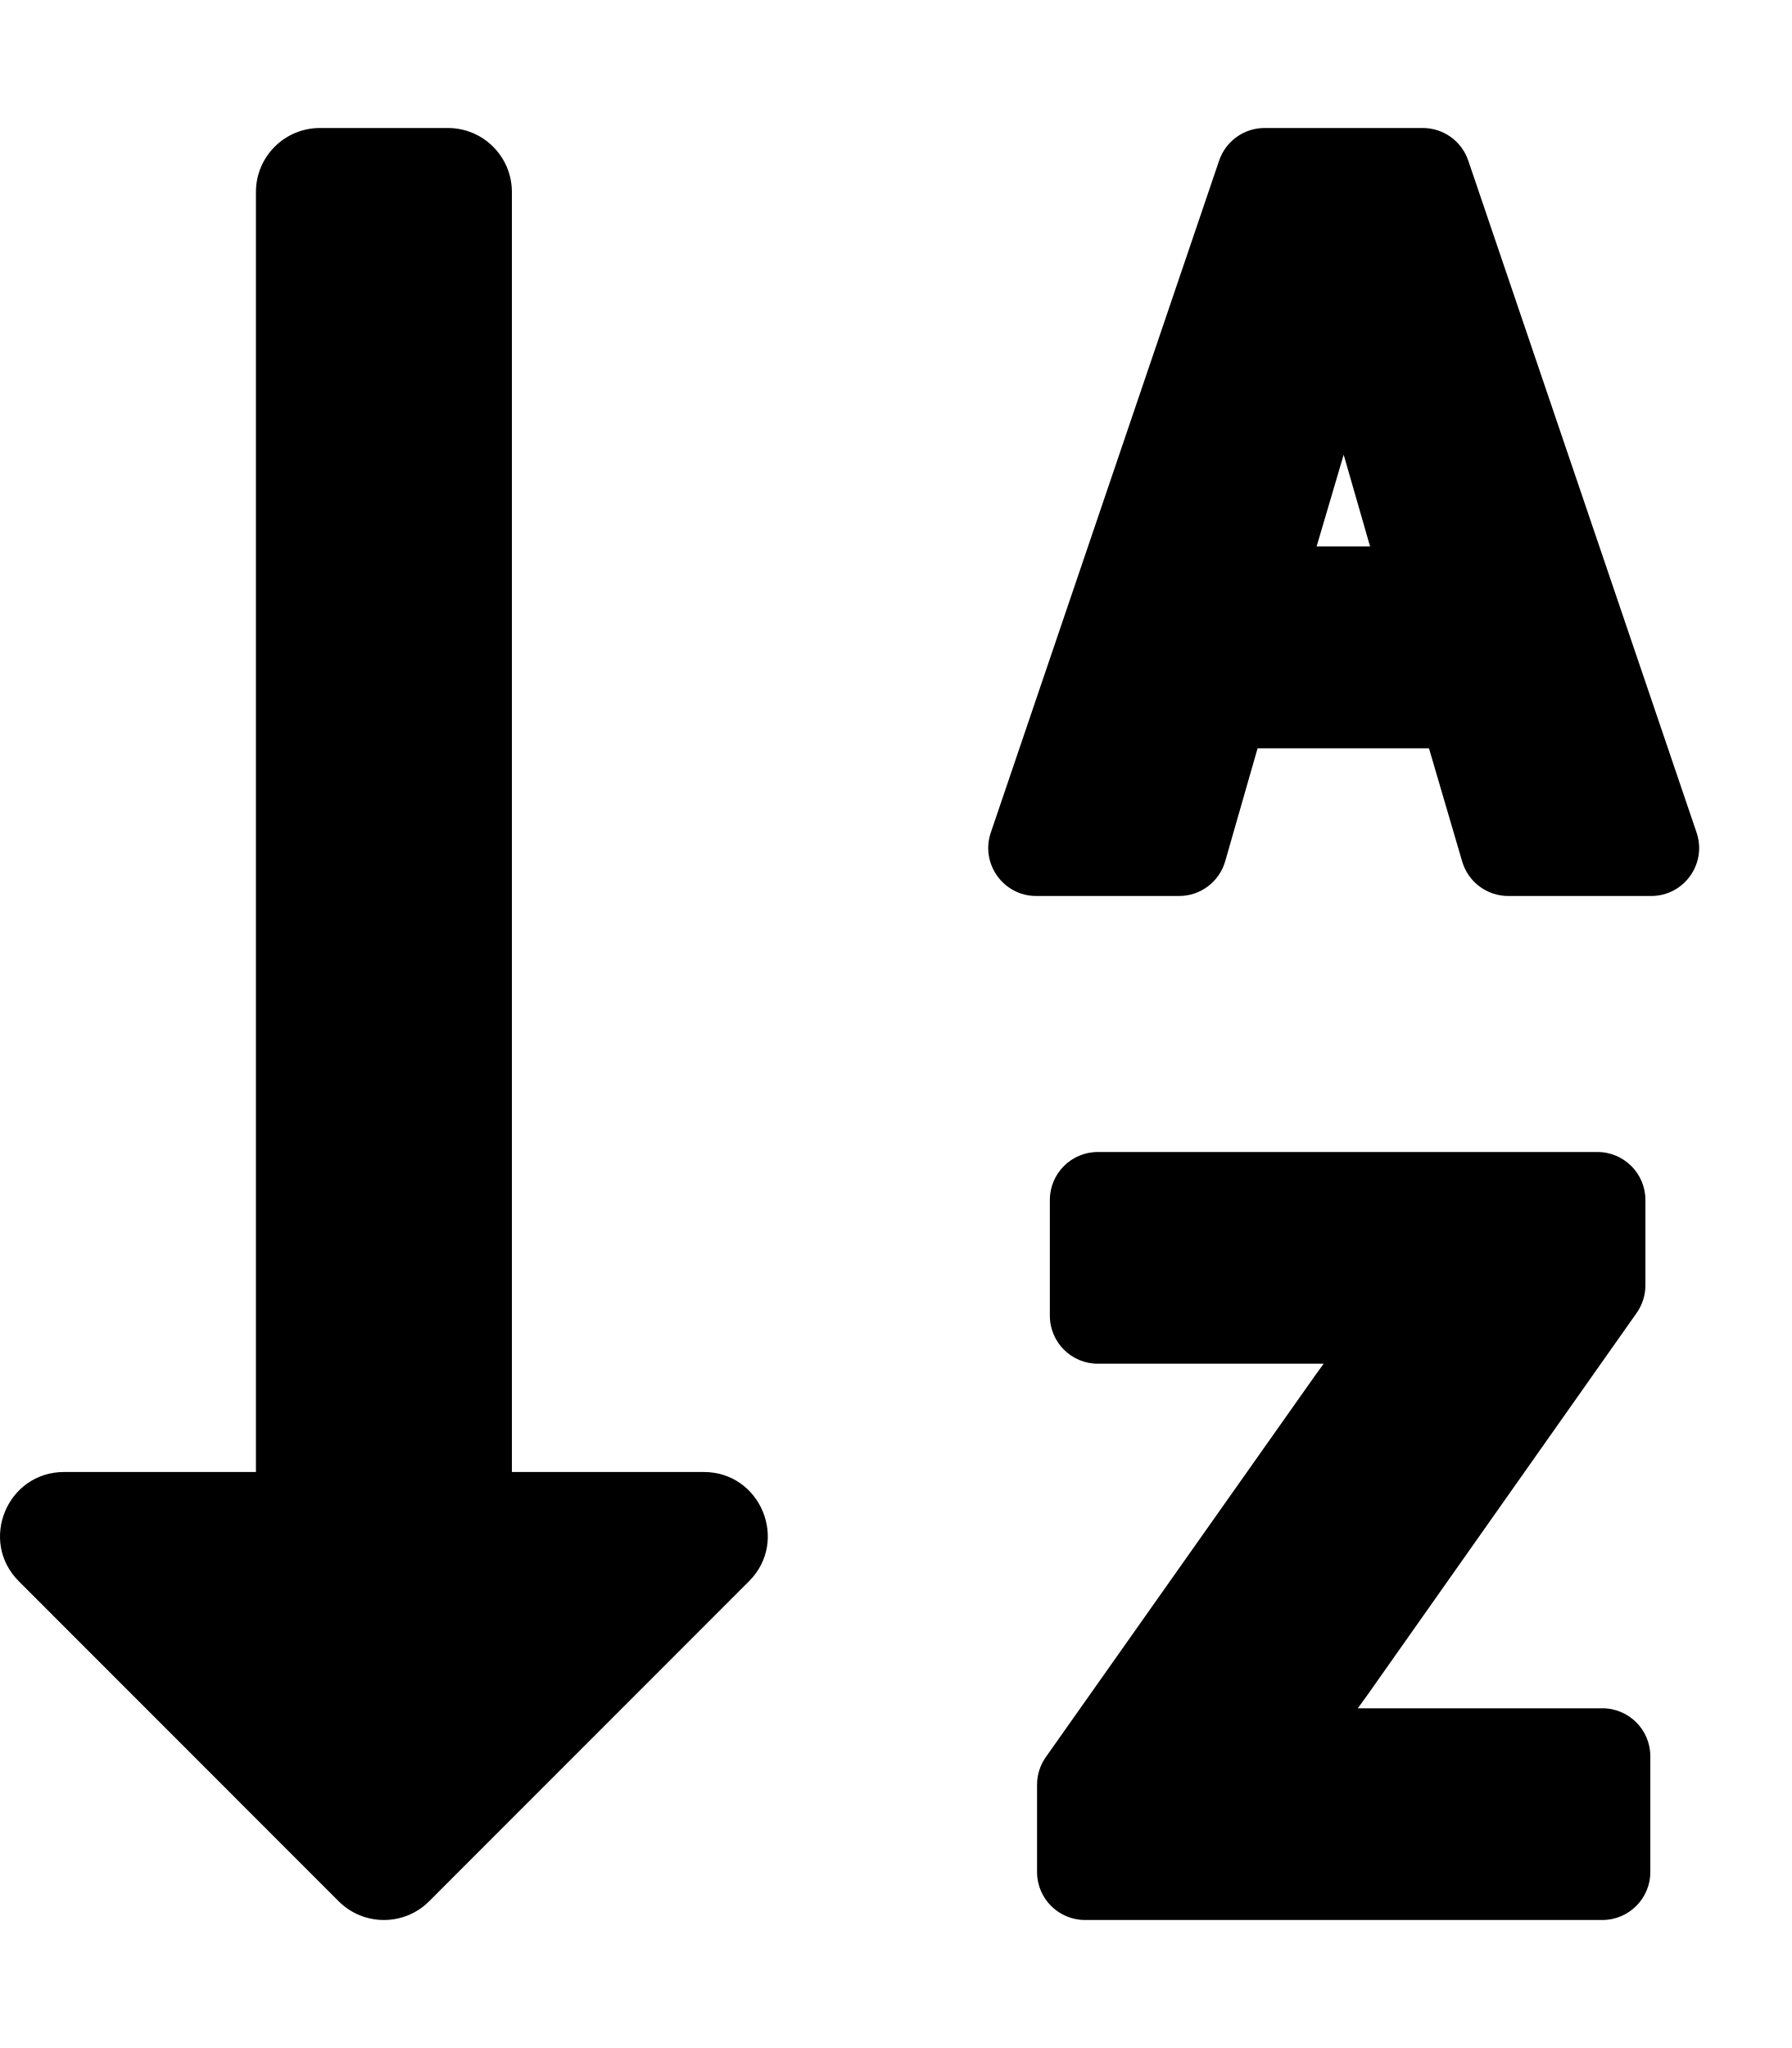
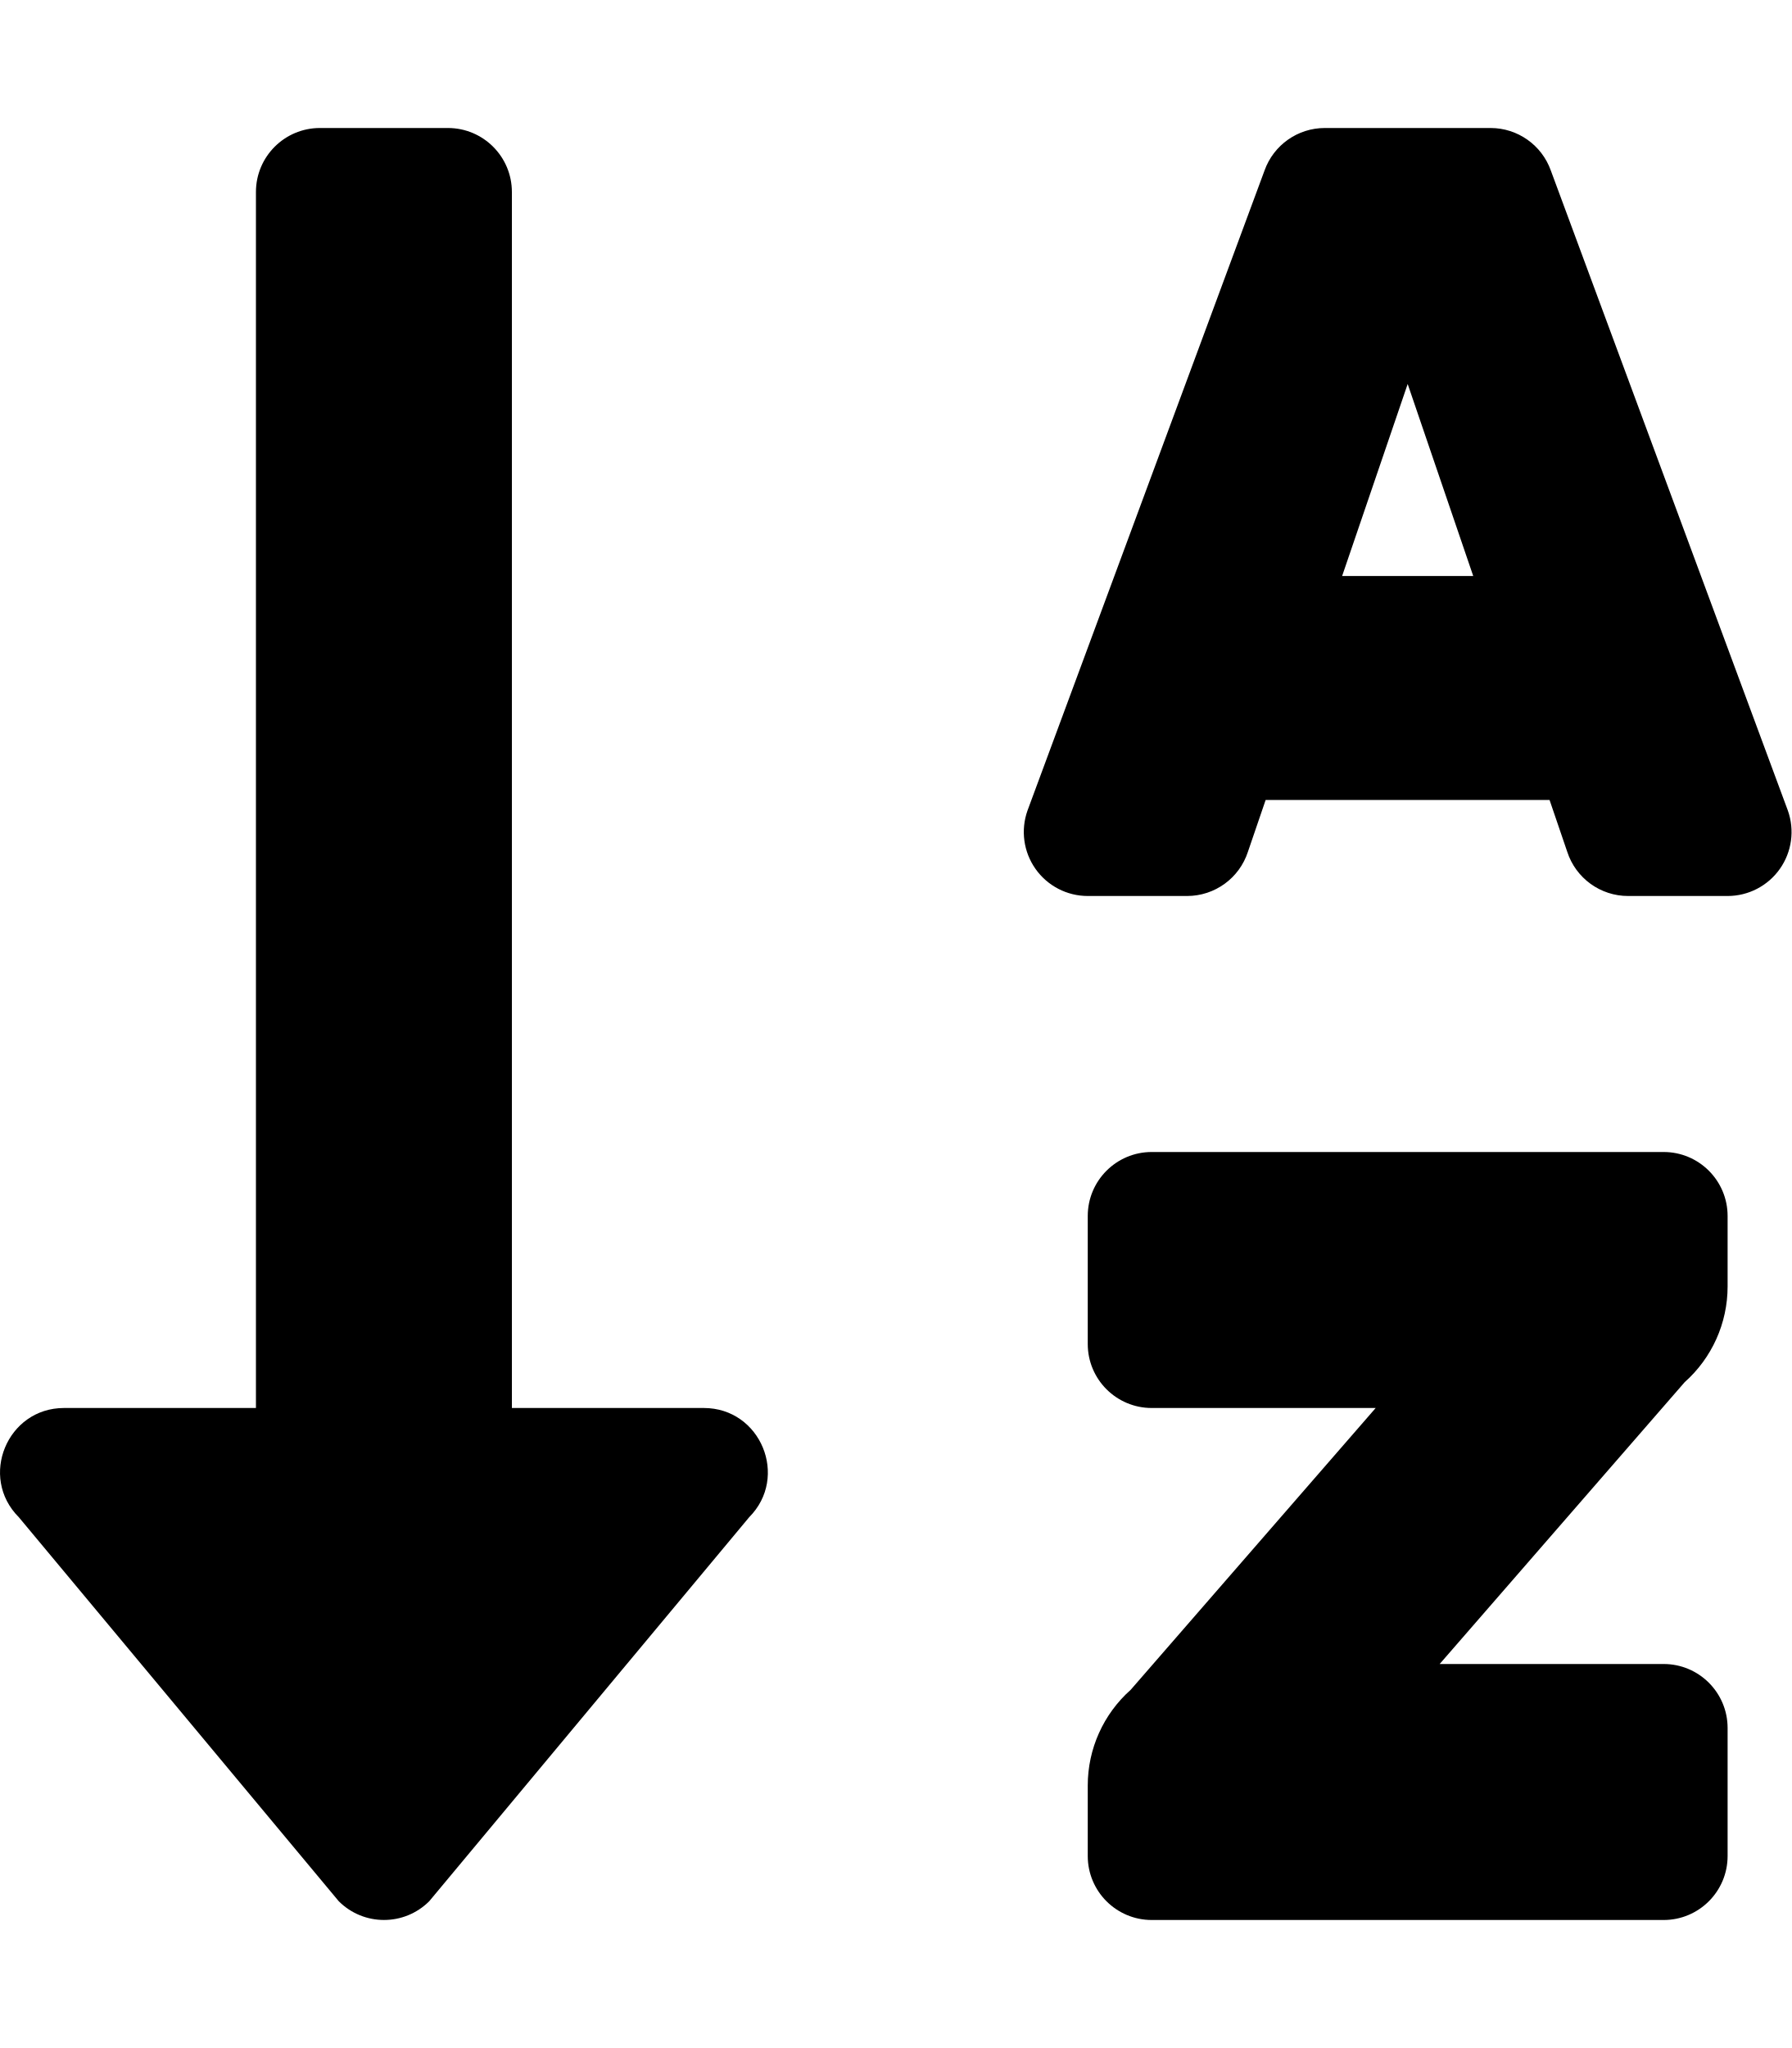
<svg xmlns="http://www.w3.org/2000/svg" viewBox="0 0 448 512">
-   <path d="M187.298 395.314l-79.984 80.002c-6.248 6.247-16.383 6.245-22.627 0L4.705 395.314C-5.365 385.244 1.807 368 16.019 368H64V48c0-8.837 7.163-16 16-16h32c8.837 0 16 7.163 16 16v320h47.984c14.241 0 21.363 17.264 11.314 27.314zm119.075-180.007A12 12 0 0 1 294.838 224h-35.717c-8.22 0-14.007-8.078-11.362-15.861l57.096-168A12 12 0 0 1 316.217 32h39.566c5.139 0 9.708 3.273 11.362 8.139l57.096 168C426.886 215.922 421.1 224 412.879 224h-35.735a12 12 0 0 1-11.515-8.622l-8.301-28.299h-42.863l-8.092 28.228zm22.857-78.697h13.367l-6.6-22.937-6.767 22.937zm12.575 287.323l67.451-95.698a12 12 0 0 0 2.192-6.913V300c0-6.627-5.373-12-12-12H274.522c-6.627 0-12 5.373-12 12v28.93c0 6.627 5.373 12 12 12h56.469c-.739.991-1.497 2.036-2.27 3.133l-67.203 95.205a12.001 12.001 0 0 0-2.196 6.92V468c0 6.627 5.373 12 12 12h129.355c6.627 0 12-5.373 12-12v-28.93c0-6.627-5.373-12-12-12h-61.146c.74-.993 1.5-2.039 2.274-3.137z" />
+   <path d="M176 352h-48V48a16 16 0 0 0-16-16H80a16 16 0 0 0-16 16v304H16c-14.19 0-21.36 17.24-11.29 27.31l80 96a16 16 0 0 0 22.62 0l80-96C197.35 369.26 190.22 352 176 352zm240-64H288a16 16 0 0 0-16 16v32a16 16 0 0 0 16 16h56l-61.26 70.45A32 32 0 0 0 272 446.37V464a16 16 0 0 0 16 16h128a16 16 0 0 0 16-16v-32a16 16 0 0 0-16-16h-56l61.26-70.45A32 32 0 0 0 432 321.63V304a16 16 0 0 0-16-16zm31.06-85.38l-59.27-160A16 16 0 0 0 372.72 32h-41.44a16 16 0 0 0-15.07 10.62l-59.27 160A16 16 0 0 0 272 224h24.83a16 16 0 0 0 15.23-11.08l4.42-12.92h71l4.41 12.92A16 16 0 0 0 407.16 224H432a16 16 0 0 0 15.06-21.38zM335.61 144L352 96l16.39 48z" />
</svg>
